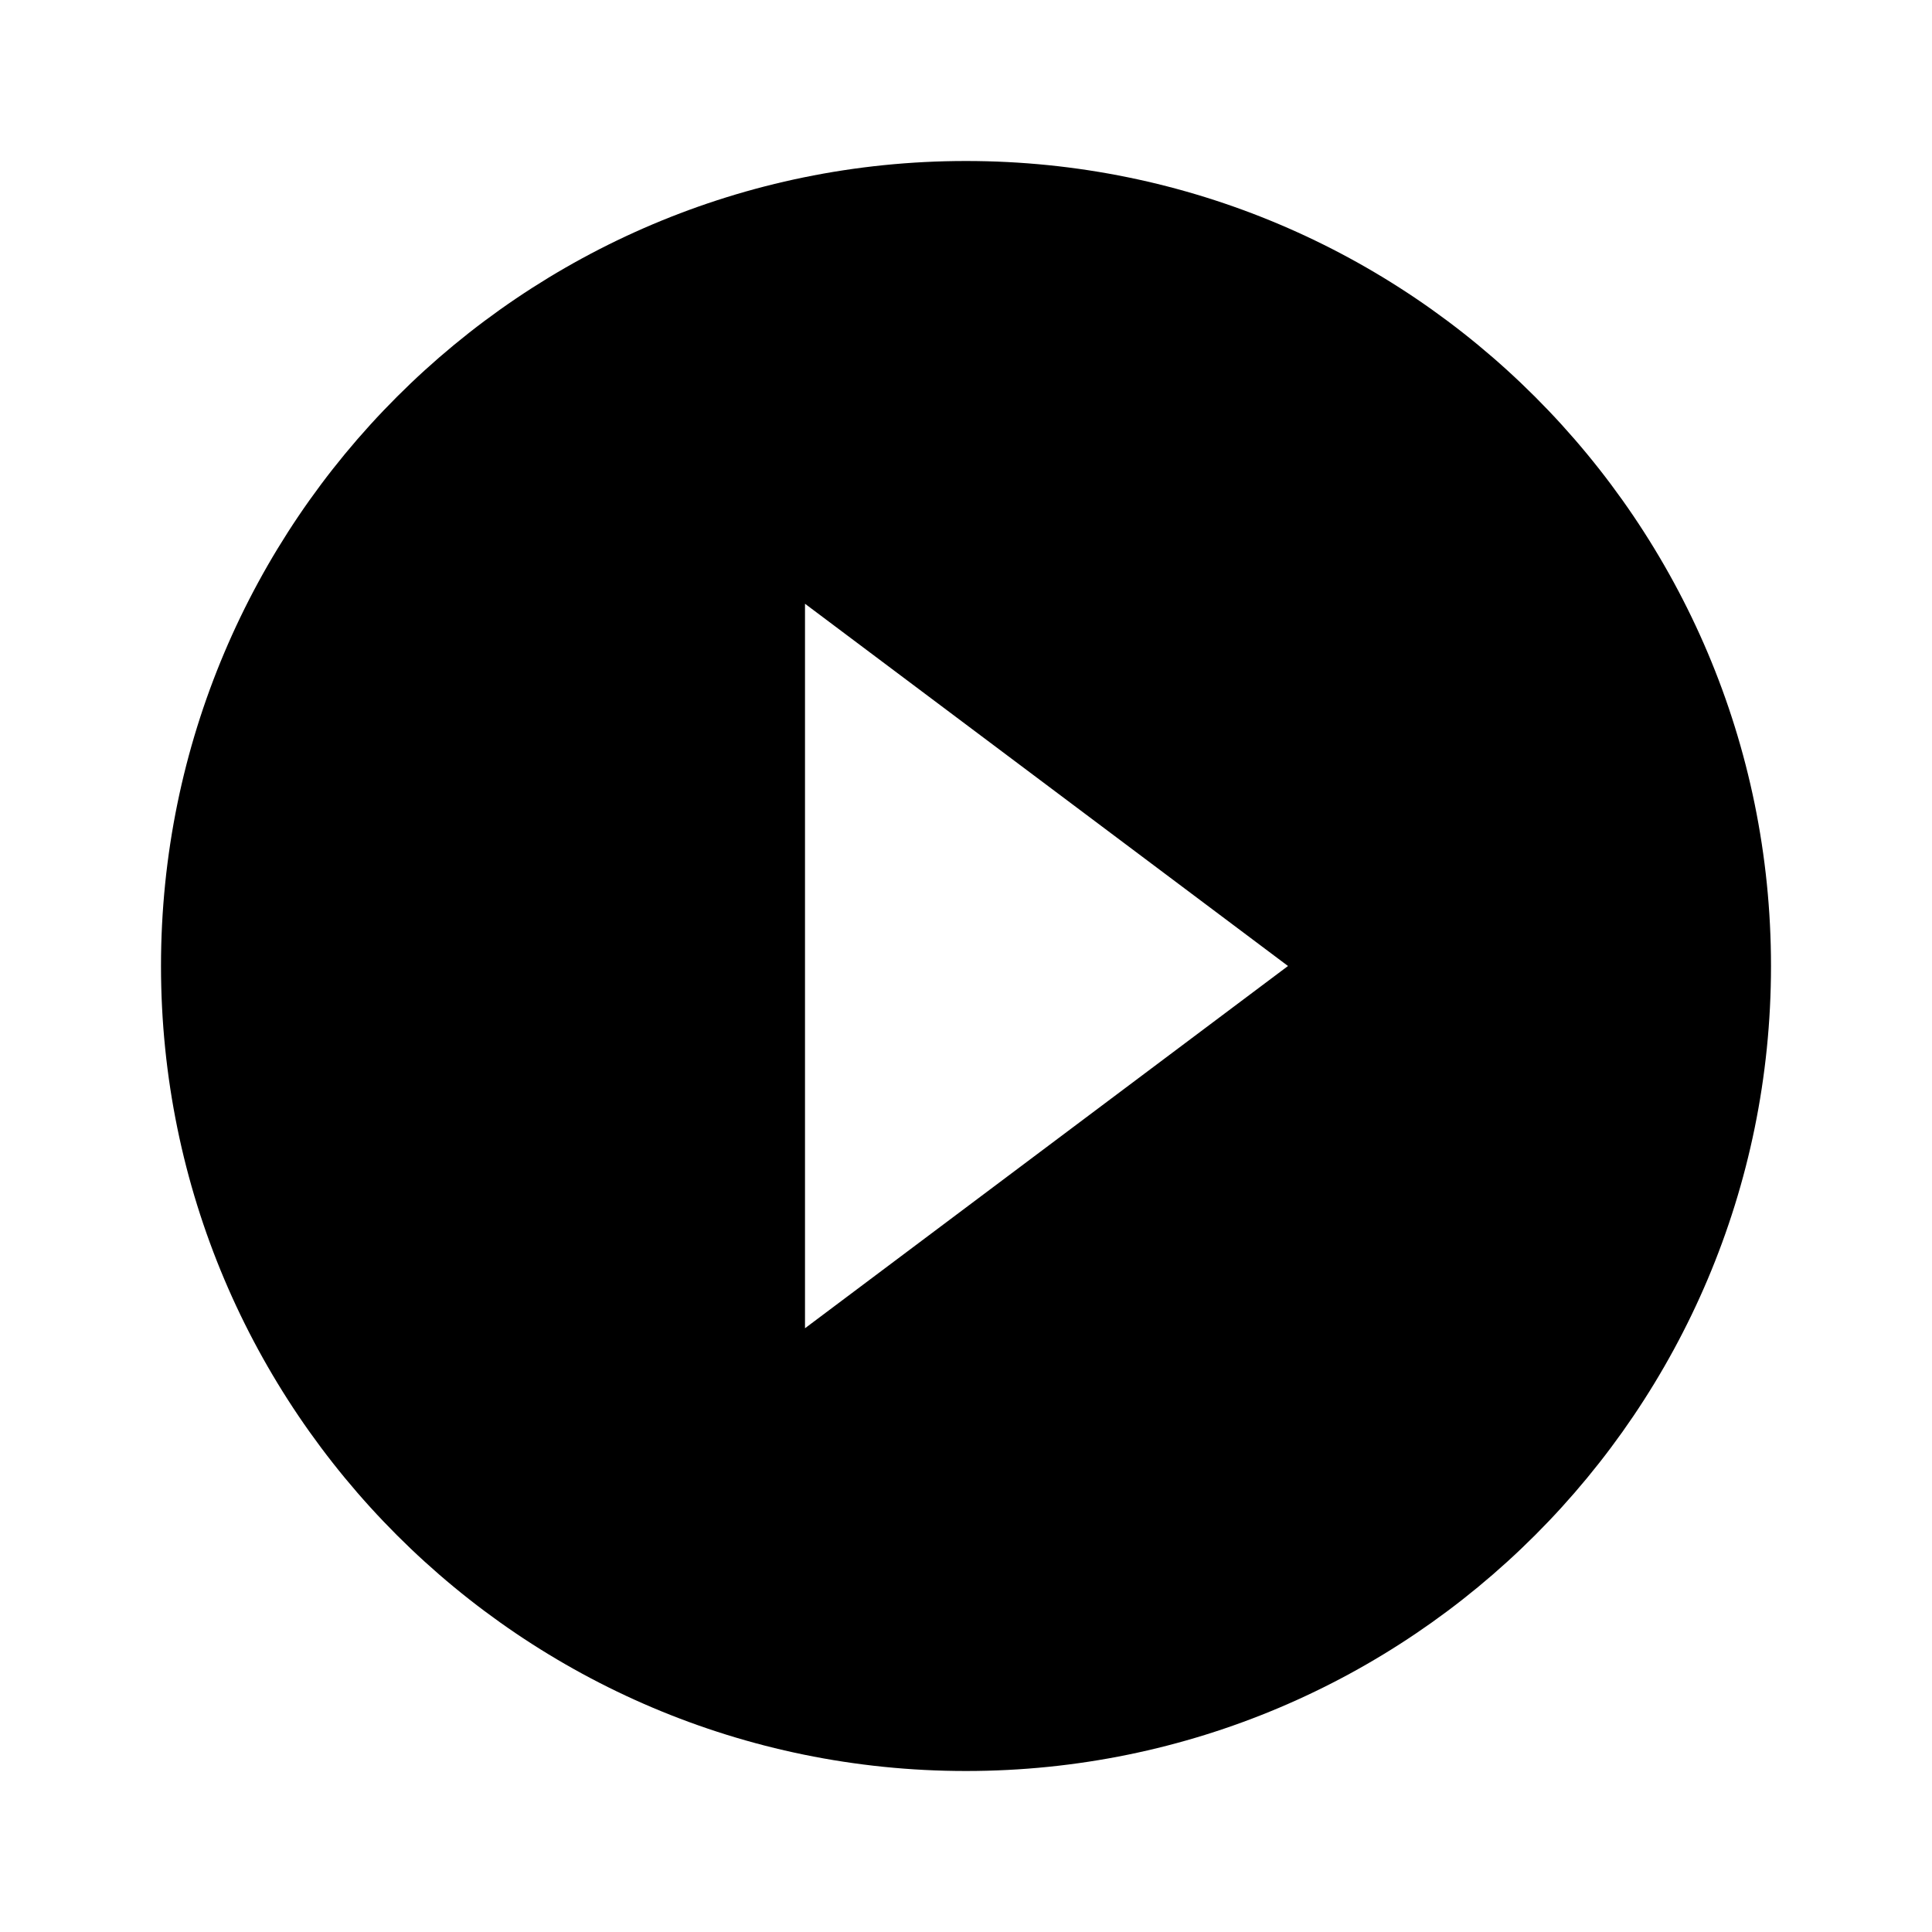
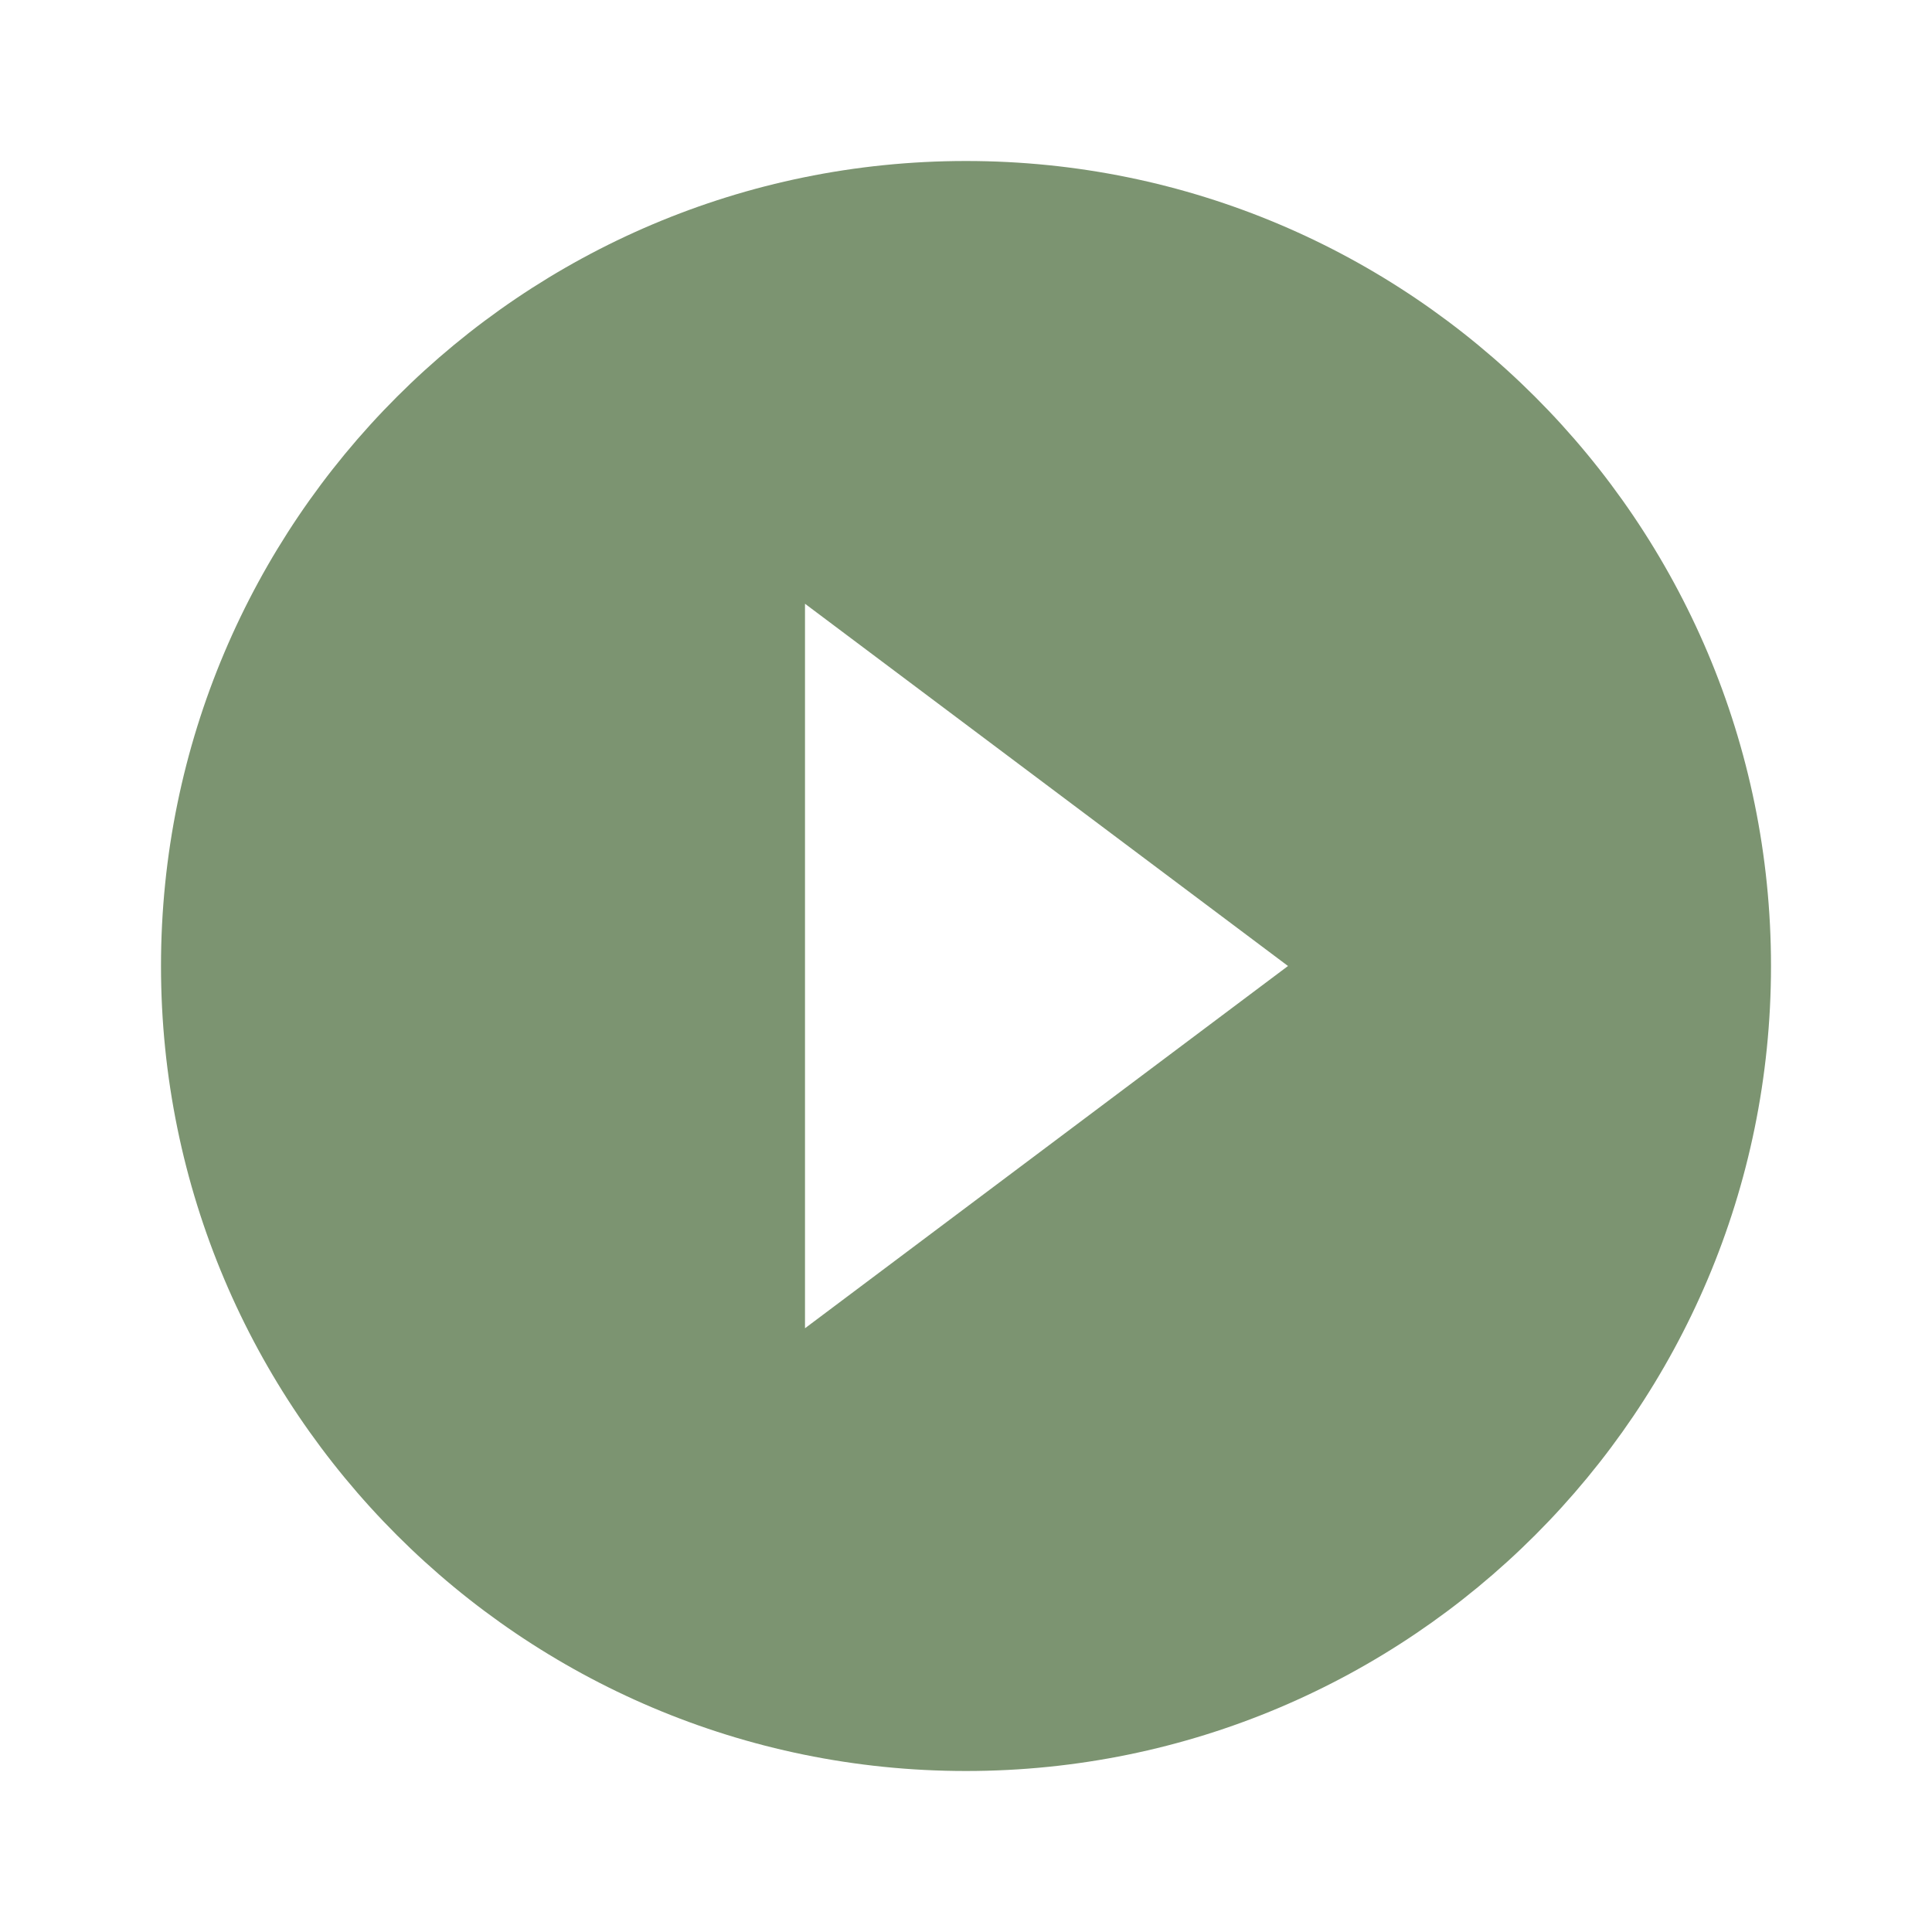
- <svg xmlns="http://www.w3.org/2000/svg" viewBox="0 0 24 24" fill="black" width="48px" height="48px">
+ <svg xmlns="http://www.w3.org/2000/svg" viewBox="0 0 24 24" fill="#7C9471" width="48px" height="48px">
  <path d="M0 0h24v24H0z" fill="none" />
  <path d="M12 2C6.48 2 2 6.48 2 12s4.48 10 10 10 10-4.48 10-10S17.52 2 12 2zm-2 14.5v-9l6 4.5-6 4.5z" />
</svg>
